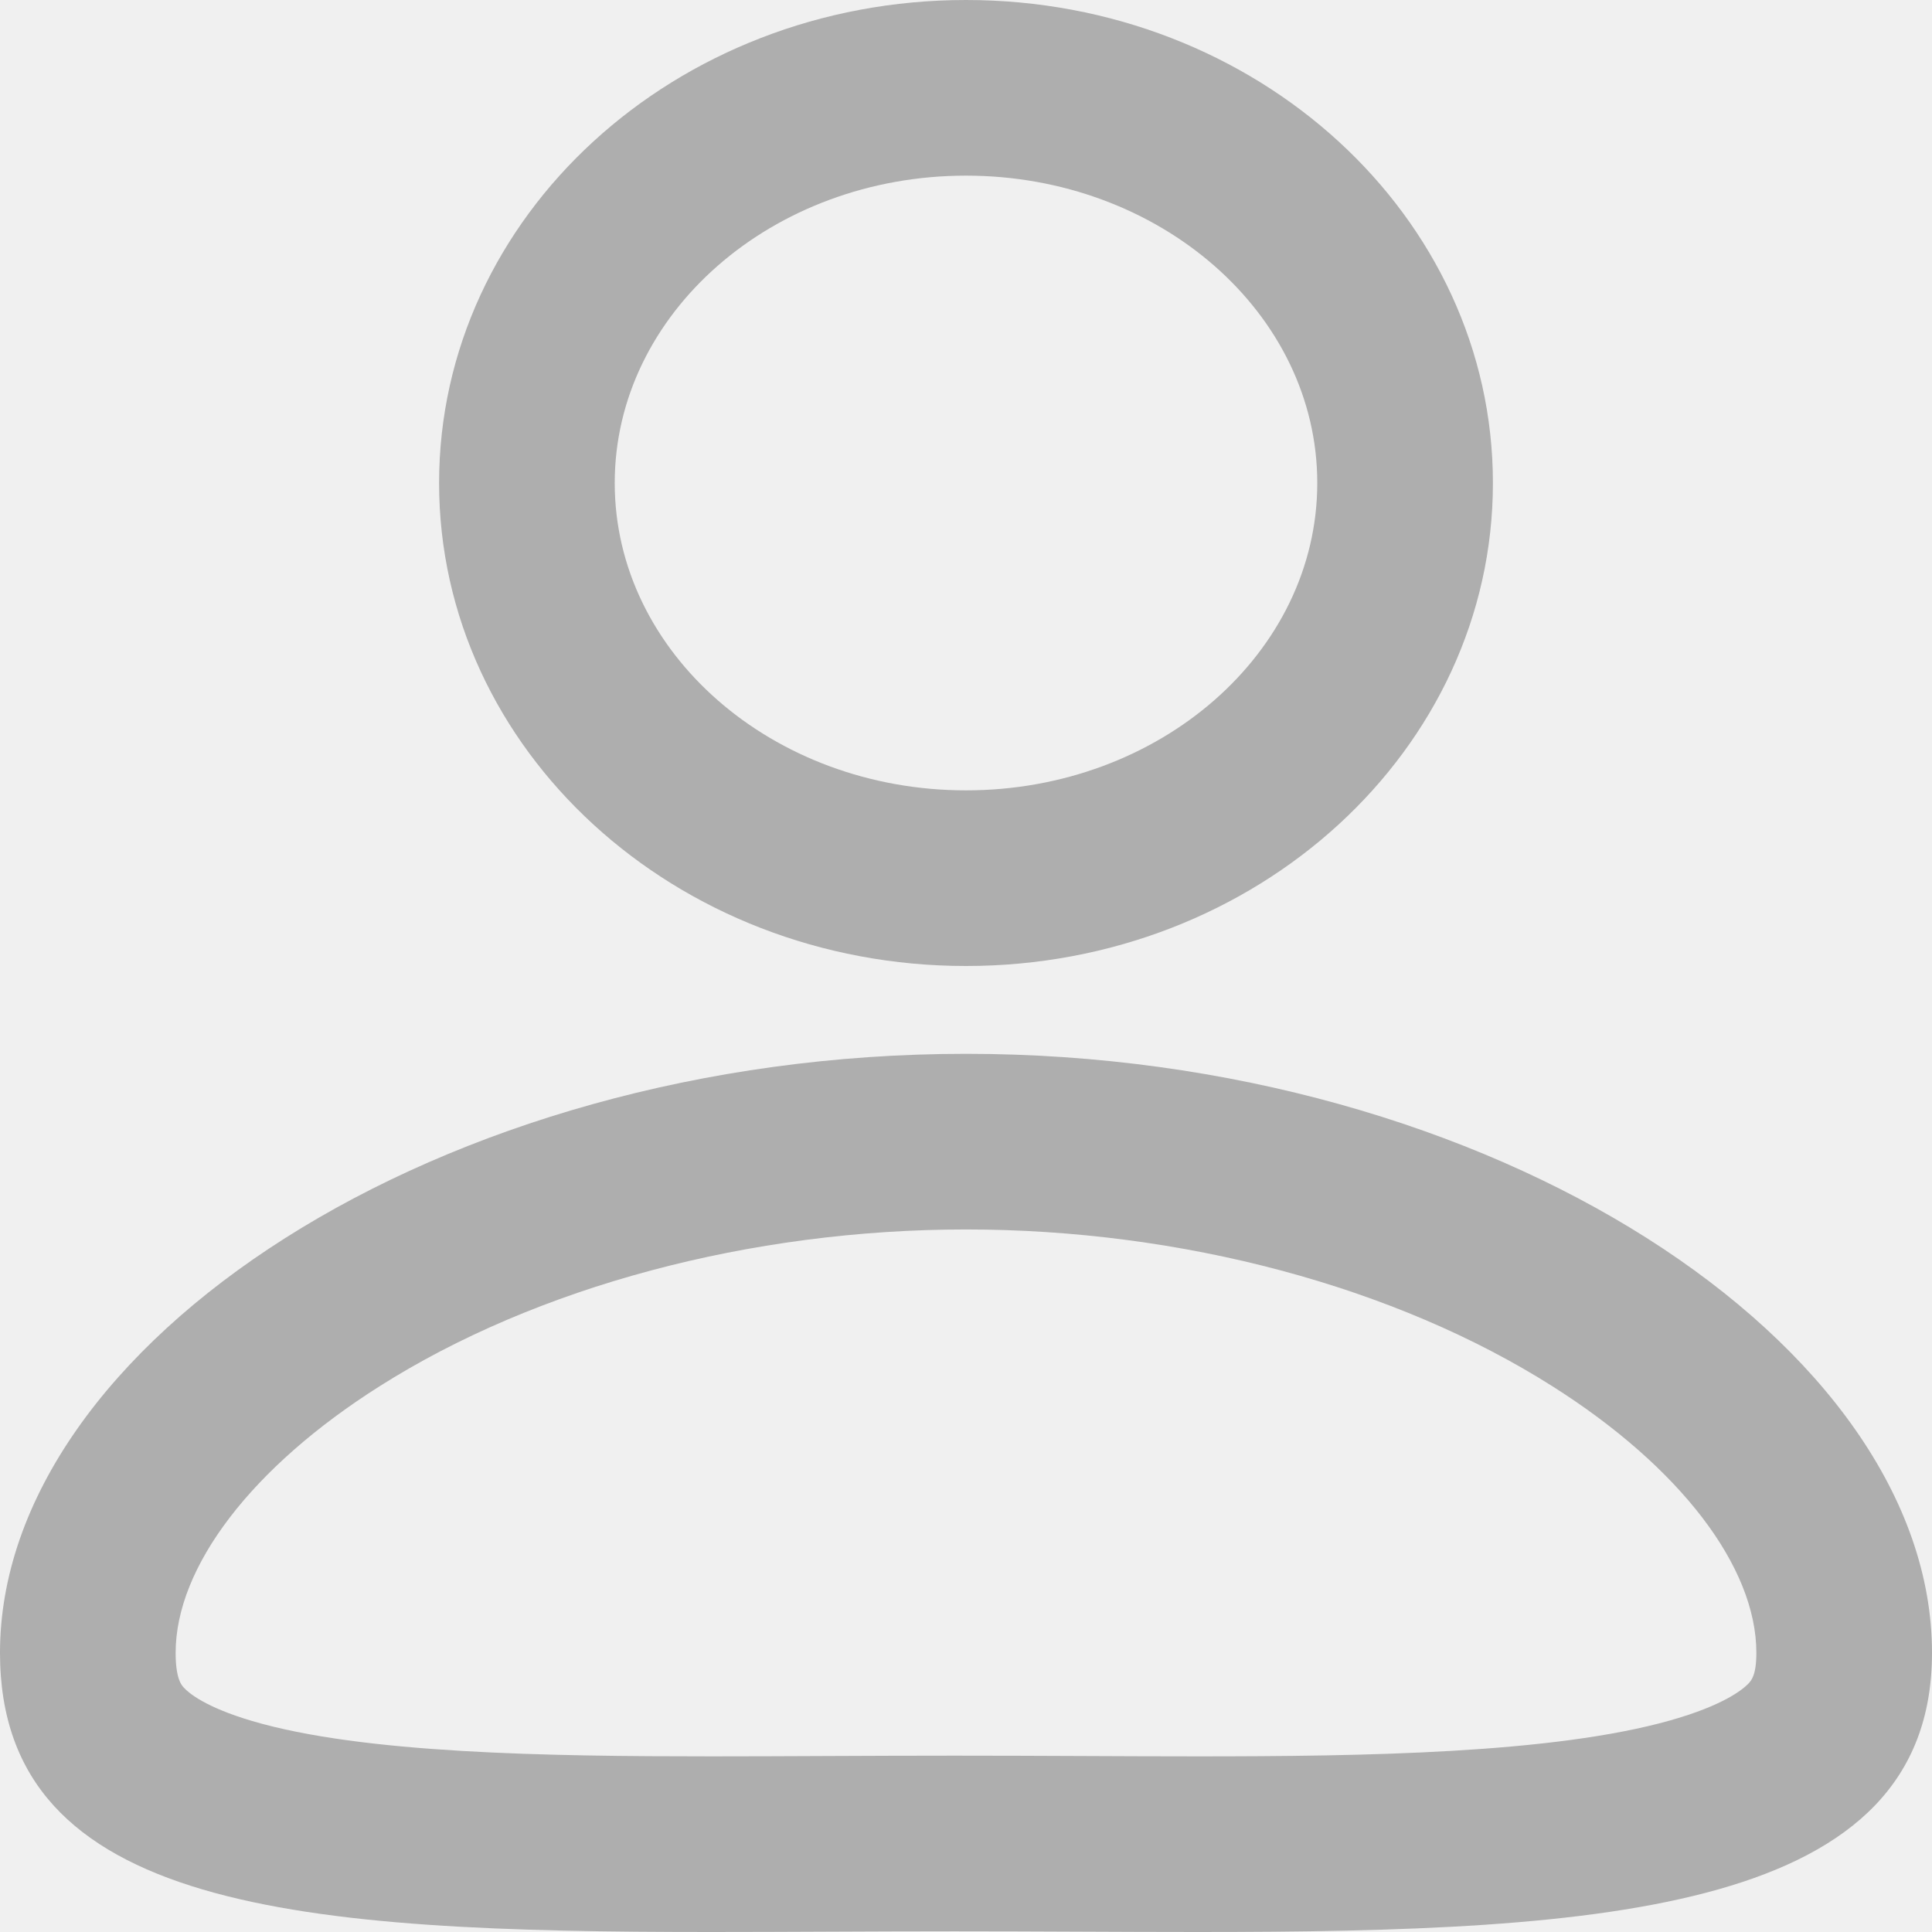
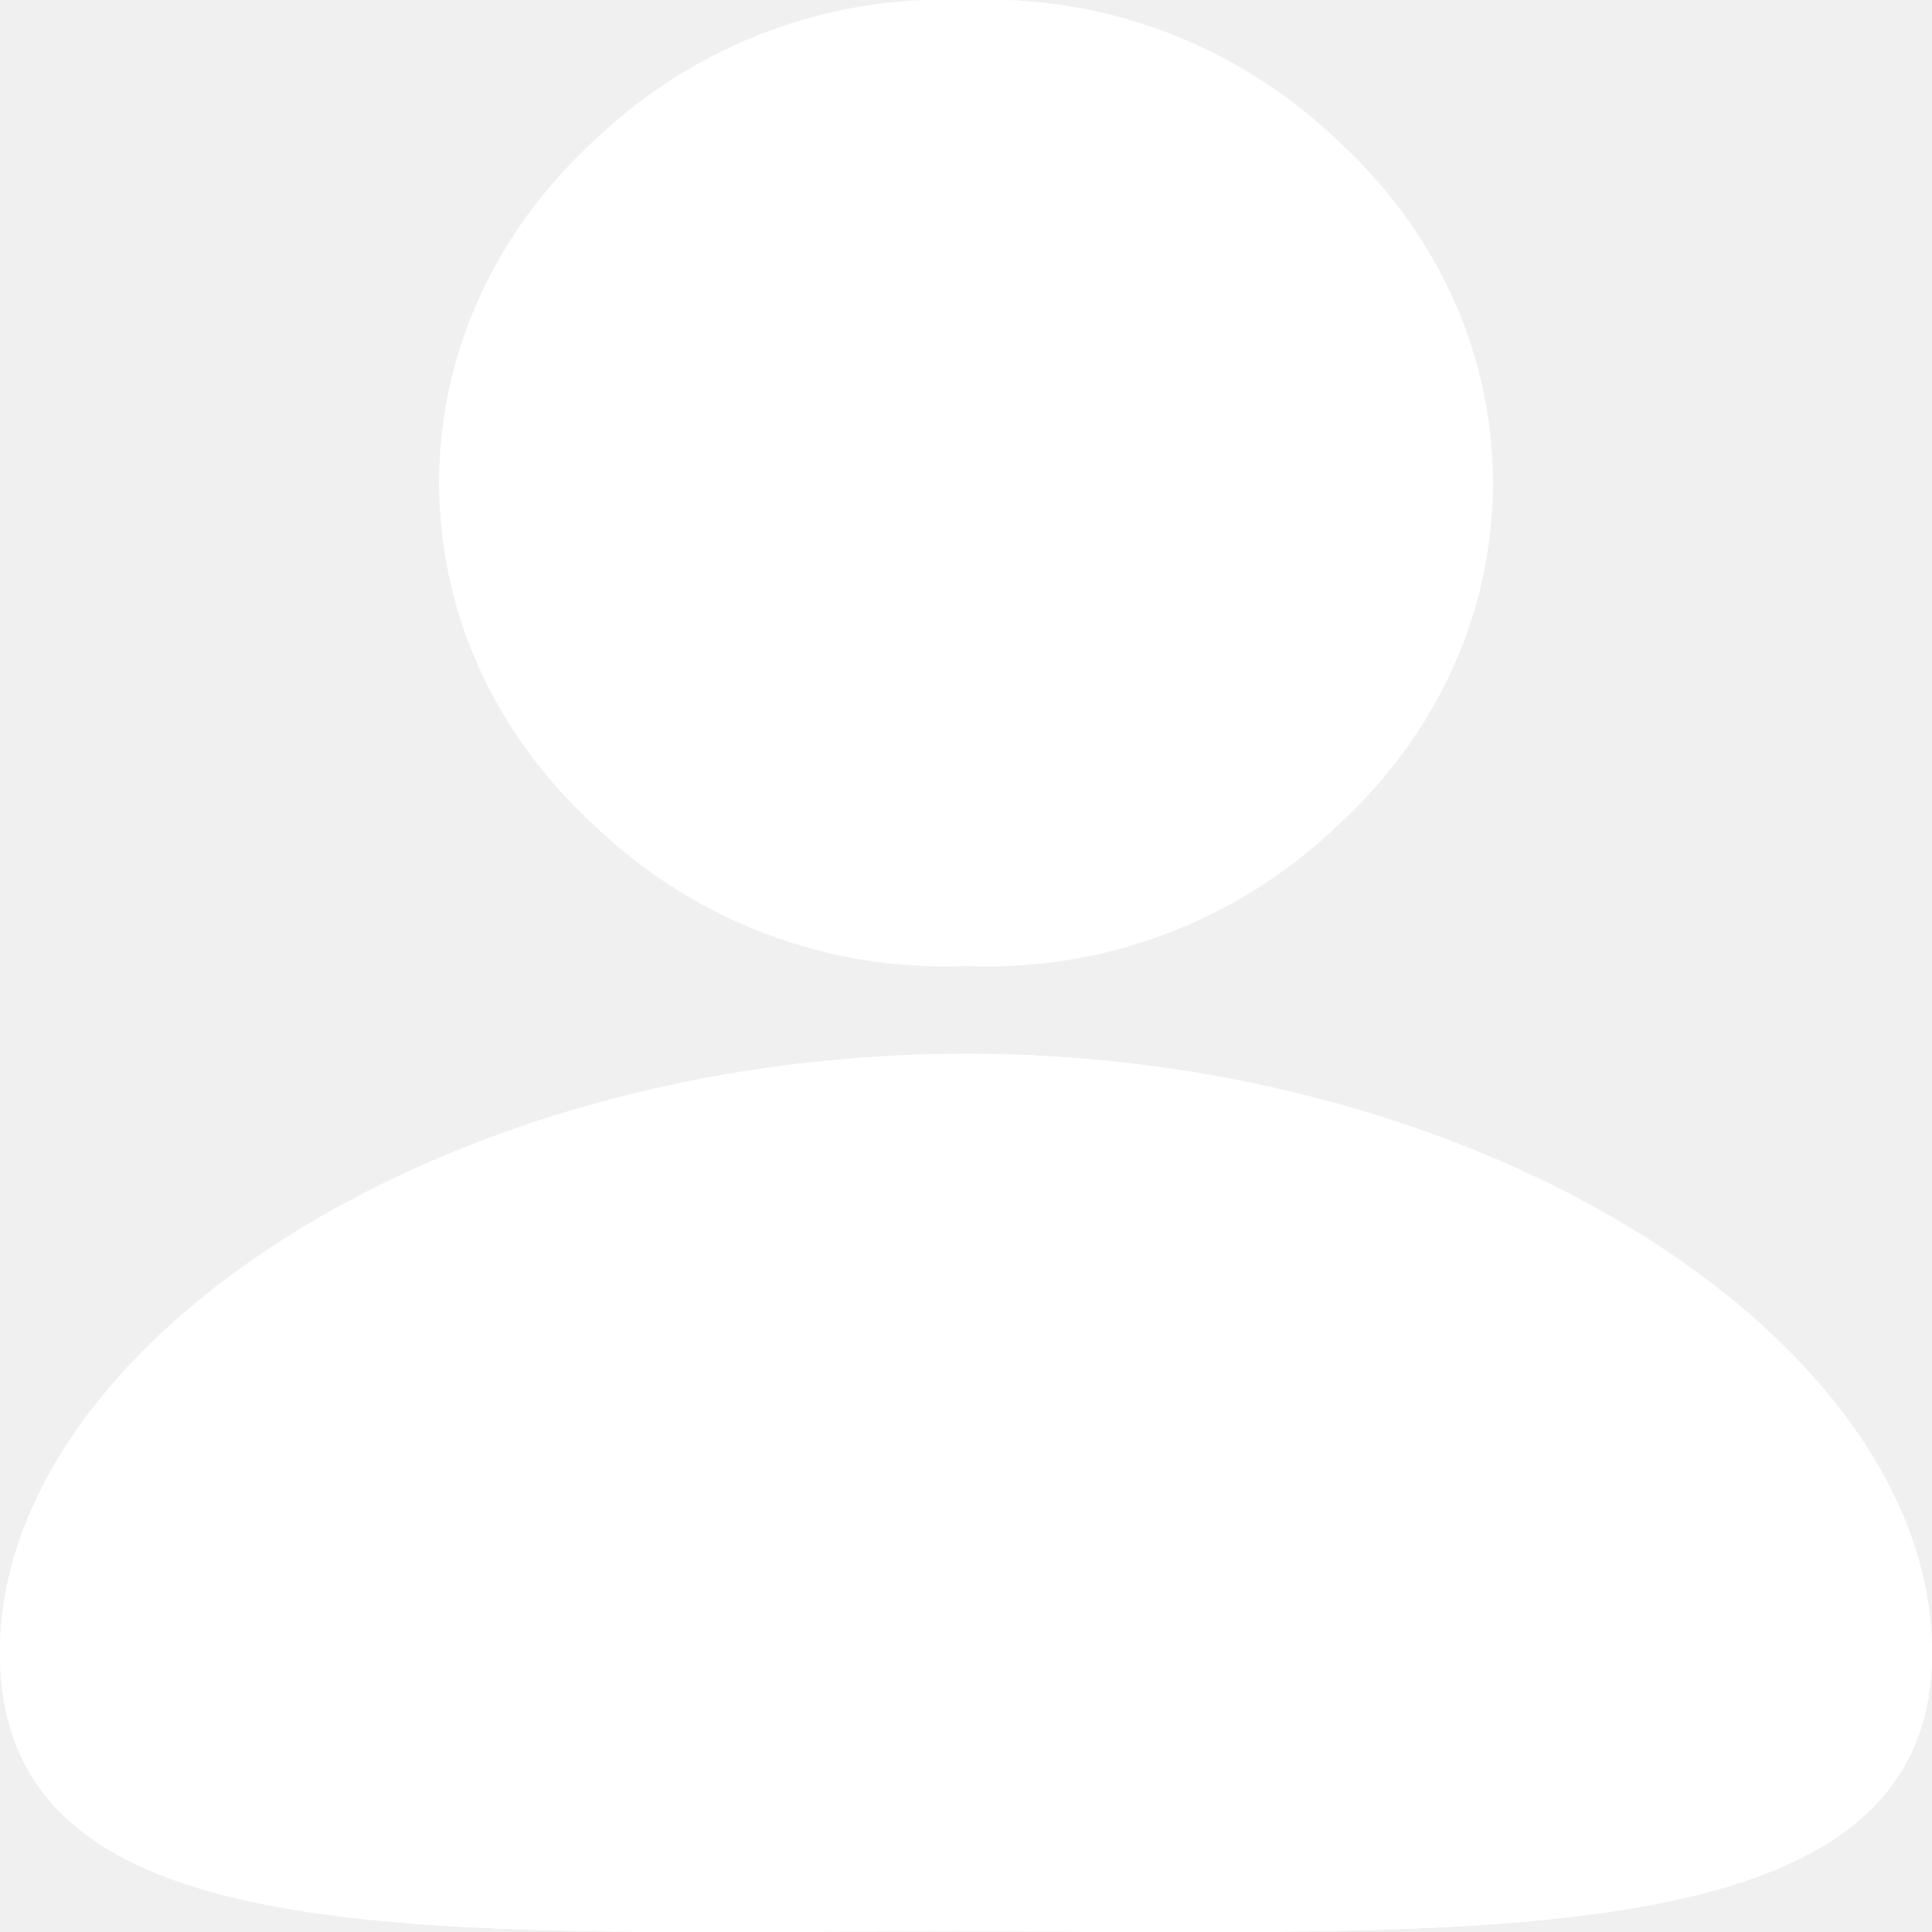
<svg xmlns="http://www.w3.org/2000/svg" width="22" height="22" viewBox="0 0 22 22">
  <g id="Group_233" data-name="Group 233" transform="translate(-326 -766)">
-     <g id="Path" transform="translate(331 766)" fill="none" stroke-miterlimit="10" opacity="0.4">
+     <g id="Path" transform="translate(331 766)" fill="#ffffff" stroke-miterlimit="10" opacity="1">
      <path d="M0,5.5A5.766,5.766,0,0,0,6,11a5.766,5.766,0,0,0,6-5.5A5.766,5.766,0,0,0,6,0,5.765,5.765,0,0,0,0,5.5Z" stroke="none" />
-       <path d="M 6 2 C 3.794 2 2 3.57 2 5.5 C 2 7.43 3.794 9 6 9 C 8.206 9 10 7.43 10 5.5 C 10 3.57 8.206 2 6 2 M 6 0 C 9.314 0 12 2.462 12 5.5 C 12 8.537 9.314 11 6 11 C 2.686 11 0 8.537 0 5.5 C 0 2.462 2.686 0 6 0 Z" stroke="none" fill="#4a4a4a" />
+       <path d="M 6 2 C 3.794 2 2 3.57 2 5.5 C 2 7.43 3.794 9 6 9 C 8.206 9 10 7.43 10 5.5 C 10 3.57 8.206 2 6 2 M 6 0 C 9.314 0 12 2.462 12 5.5 C 12 8.537 9.314 11 6 11 C 2.686 11 0 8.537 0 5.5 C 0 2.462 2.686 0 6 0 Z" stroke="none" />
    </g>
-     <g id="Path-2" data-name="Path" transform="translate(326 778)" fill="none" stroke-miterlimit="10" opacity="0.4">
+     <g id="Path-2" data-name="Path" transform="translate(326 778)" fill="#ffffff" stroke-miterlimit="10" opacity="1">
      <path d="M0,6.821C0,9.765,3.441,10,8.1,10c.883,0,1.809-.009,2.766-.009S12.751,10,13.634,10C18.3,10,22,9.766,22,6.821,22,3.319,17,0,11,0S0,3.319,0,6.821Z" stroke="none" />
-       <path d="M 13.635 8 C 15.54 8 17.685 7.968 19.021 7.59 C 19.622 7.42 19.841 7.242 19.908 7.173 C 19.942 7.137 20 7.077 20 6.821 C 20 5.842 19.133 4.707 17.68 3.787 C 15.889 2.651 13.454 2 11 2 C 8.546 2 6.111 2.651 4.32 3.787 C 2.867 4.707 2 5.842 2 6.821 C 2 7.115 2.067 7.189 2.092 7.216 C 2.148 7.278 2.336 7.439 2.87 7.597 C 4.129 7.969 6.231 8 8.103 8 C 8.533 8 8.973 7.998 9.422 7.996 C 9.891 7.994 10.377 7.992 10.869 7.992 C 11.361 7.992 11.846 7.994 12.315 7.996 C 12.764 7.998 13.205 8 13.635 8 M 13.635 10 C 12.751 10 11.824 9.992 10.869 9.992 C 9.913 9.992 8.986 10 8.103 10 C 3.441 10 2.643737843754934e-06 9.765 2.643737843754934e-06 6.821 C 2.643737843754934e-06 3.319 4.997 1.525573679828085e-06 11 1.525573679828085e-06 C 17.003 1.525573679828085e-06 22 3.319 22 6.821 C 22 9.766 18.298 10 13.635 10 Z" stroke="none" fill="#4a4a4a" />
+       <path d="M 13.635 8 C 15.54 8 17.685 7.968 19.021 7.59 C 19.622 7.42 19.841 7.242 19.908 7.173 C 19.942 7.137 20 7.077 20 6.821 C 20 5.842 19.133 4.707 17.68 3.787 C 15.889 2.651 13.454 2 11 2 C 8.546 2 6.111 2.651 4.32 3.787 C 2.867 4.707 2 5.842 2 6.821 C 2 7.115 2.067 7.189 2.092 7.216 C 2.148 7.278 2.336 7.439 2.87 7.597 C 4.129 7.969 6.231 8 8.103 8 C 8.533 8 8.973 7.998 9.422 7.996 C 9.891 7.994 10.377 7.992 10.869 7.992 C 11.361 7.992 11.846 7.994 12.315 7.996 C 12.764 7.998 13.205 8 13.635 8 M 13.635 10 C 12.751 10 11.824 9.992 10.869 9.992 C 9.913 9.992 8.986 10 8.103 10 C 3.441 10 2.643737843754934e-06 9.765 2.643737843754934e-06 6.821 C 2.643737843754934e-06 3.319 4.997 1.525573679828085e-06 11 1.525573679828085e-06 C 17.003 1.525573679828085e-06 22 3.319 22 6.821 C 22 9.766 18.298 10 13.635 10 Z" stroke="none" />
    </g>
  </g>
</svg>
